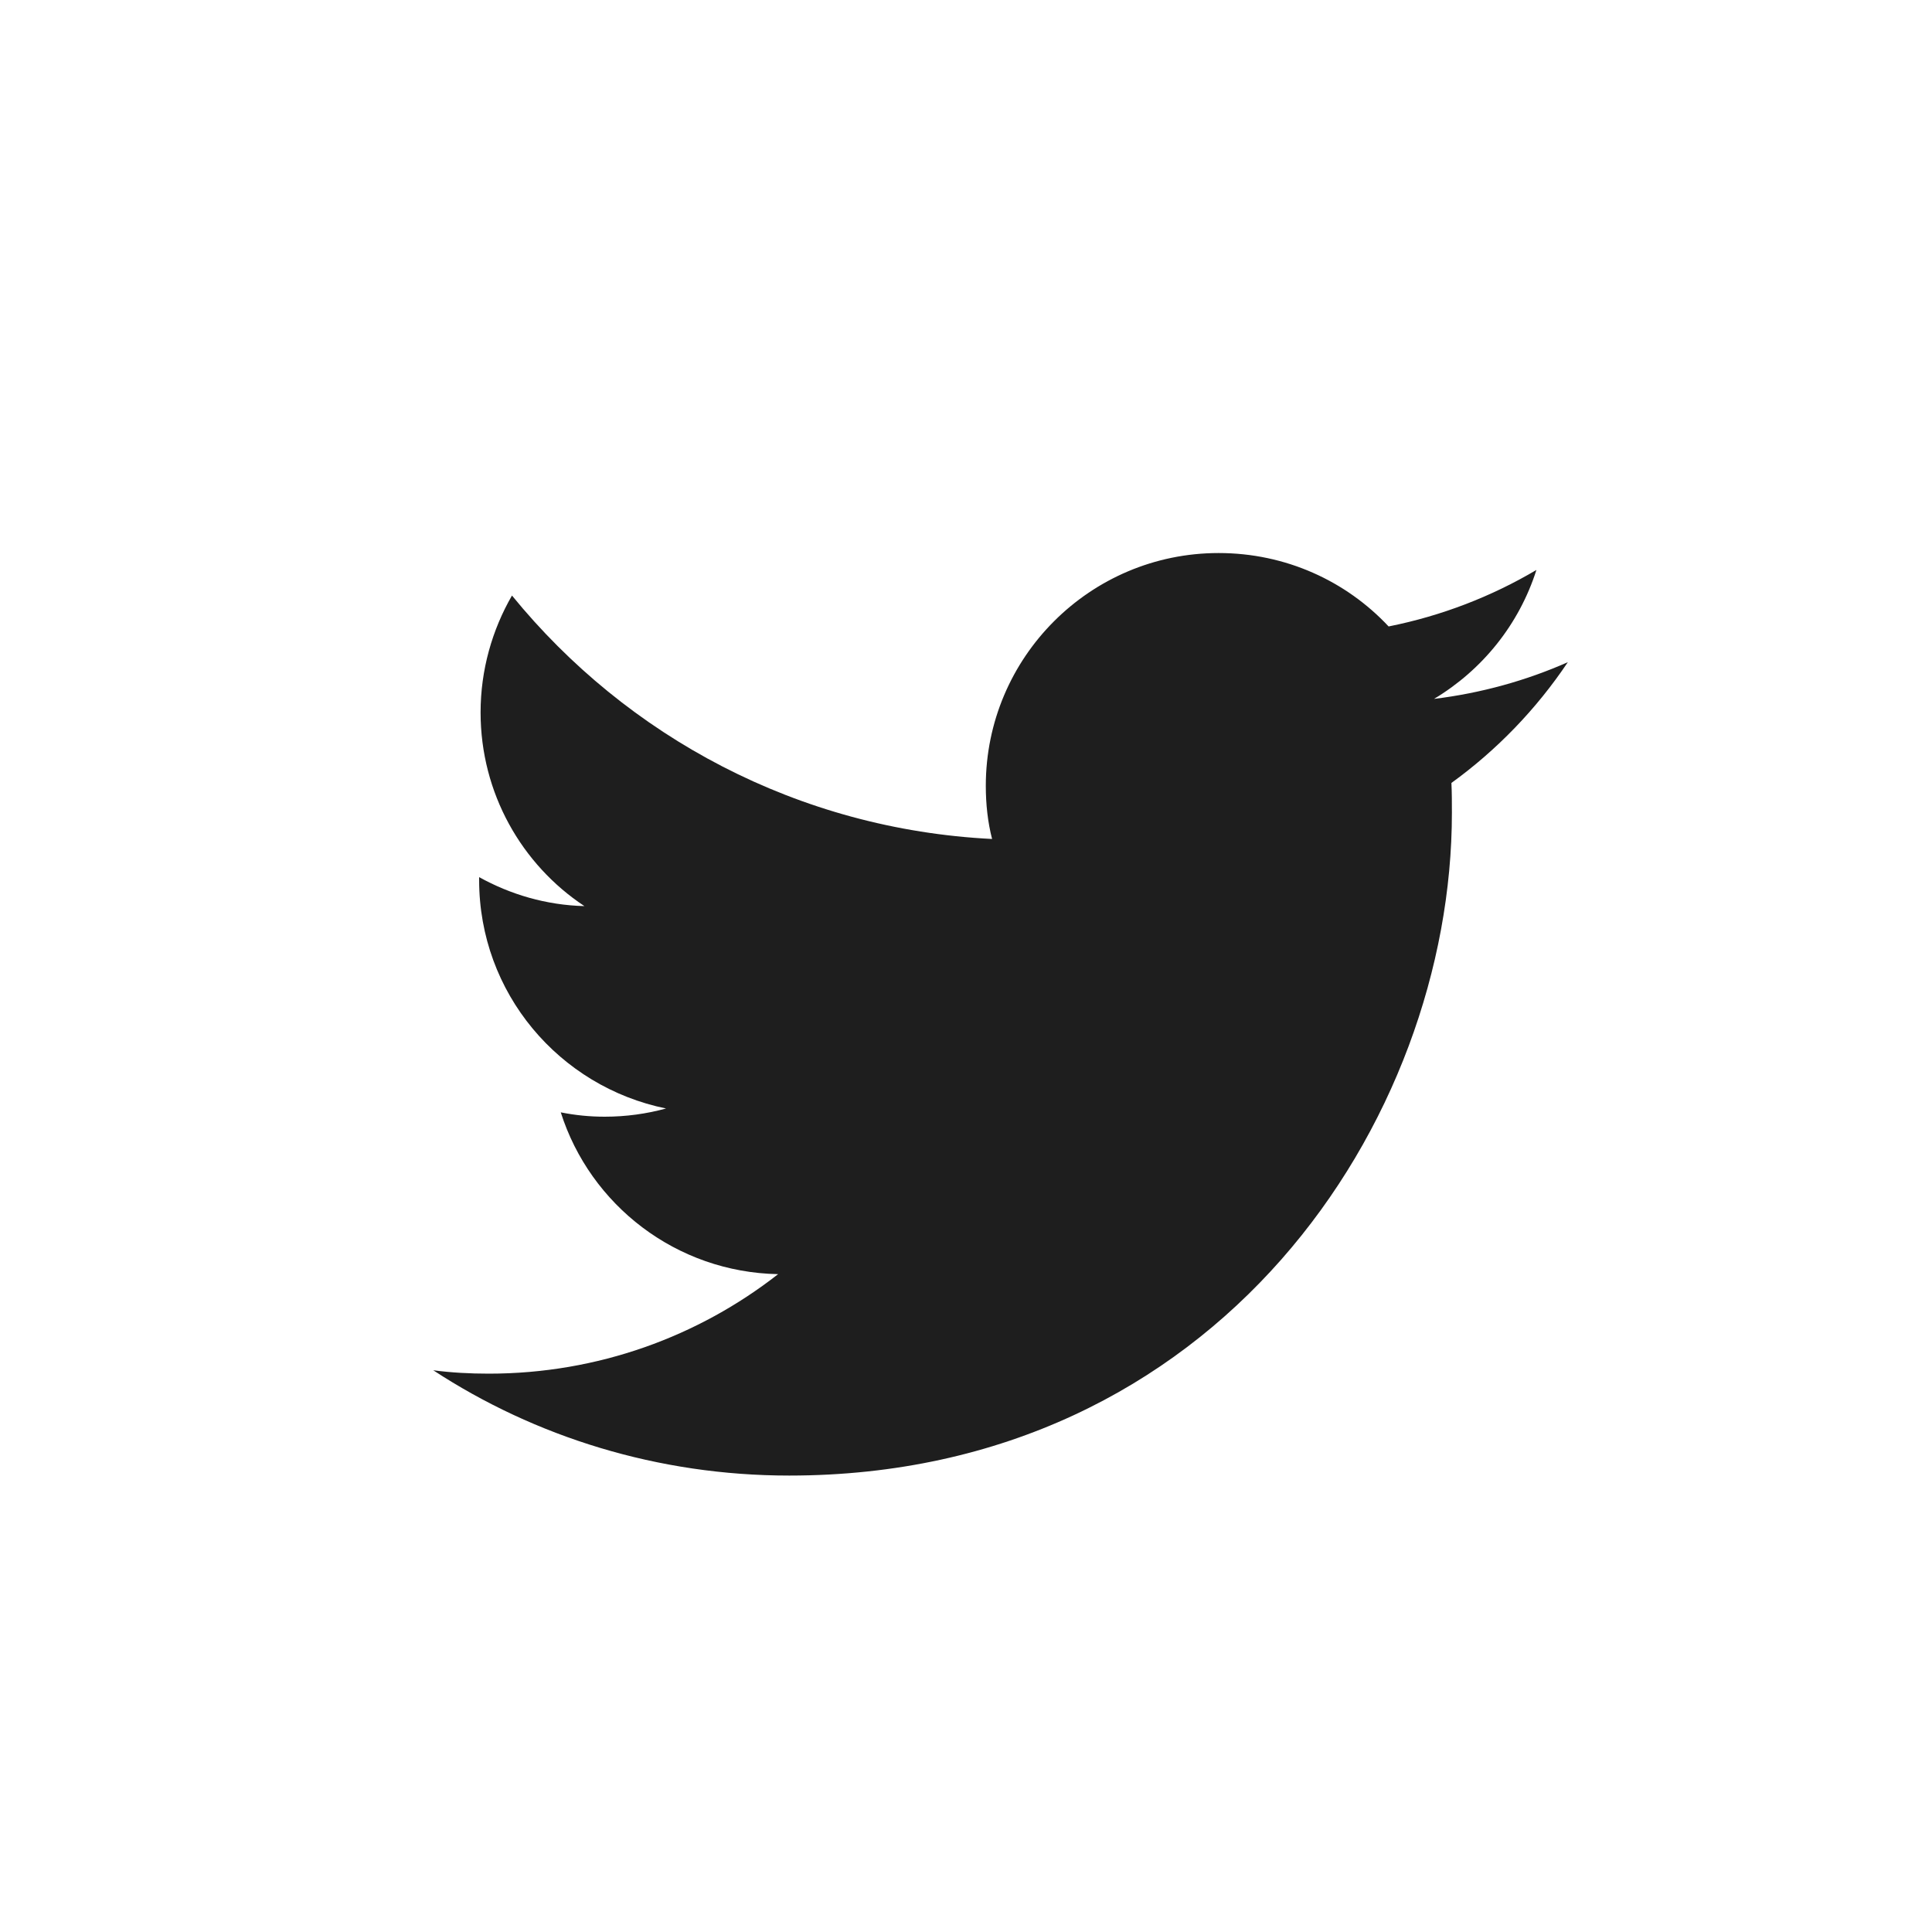
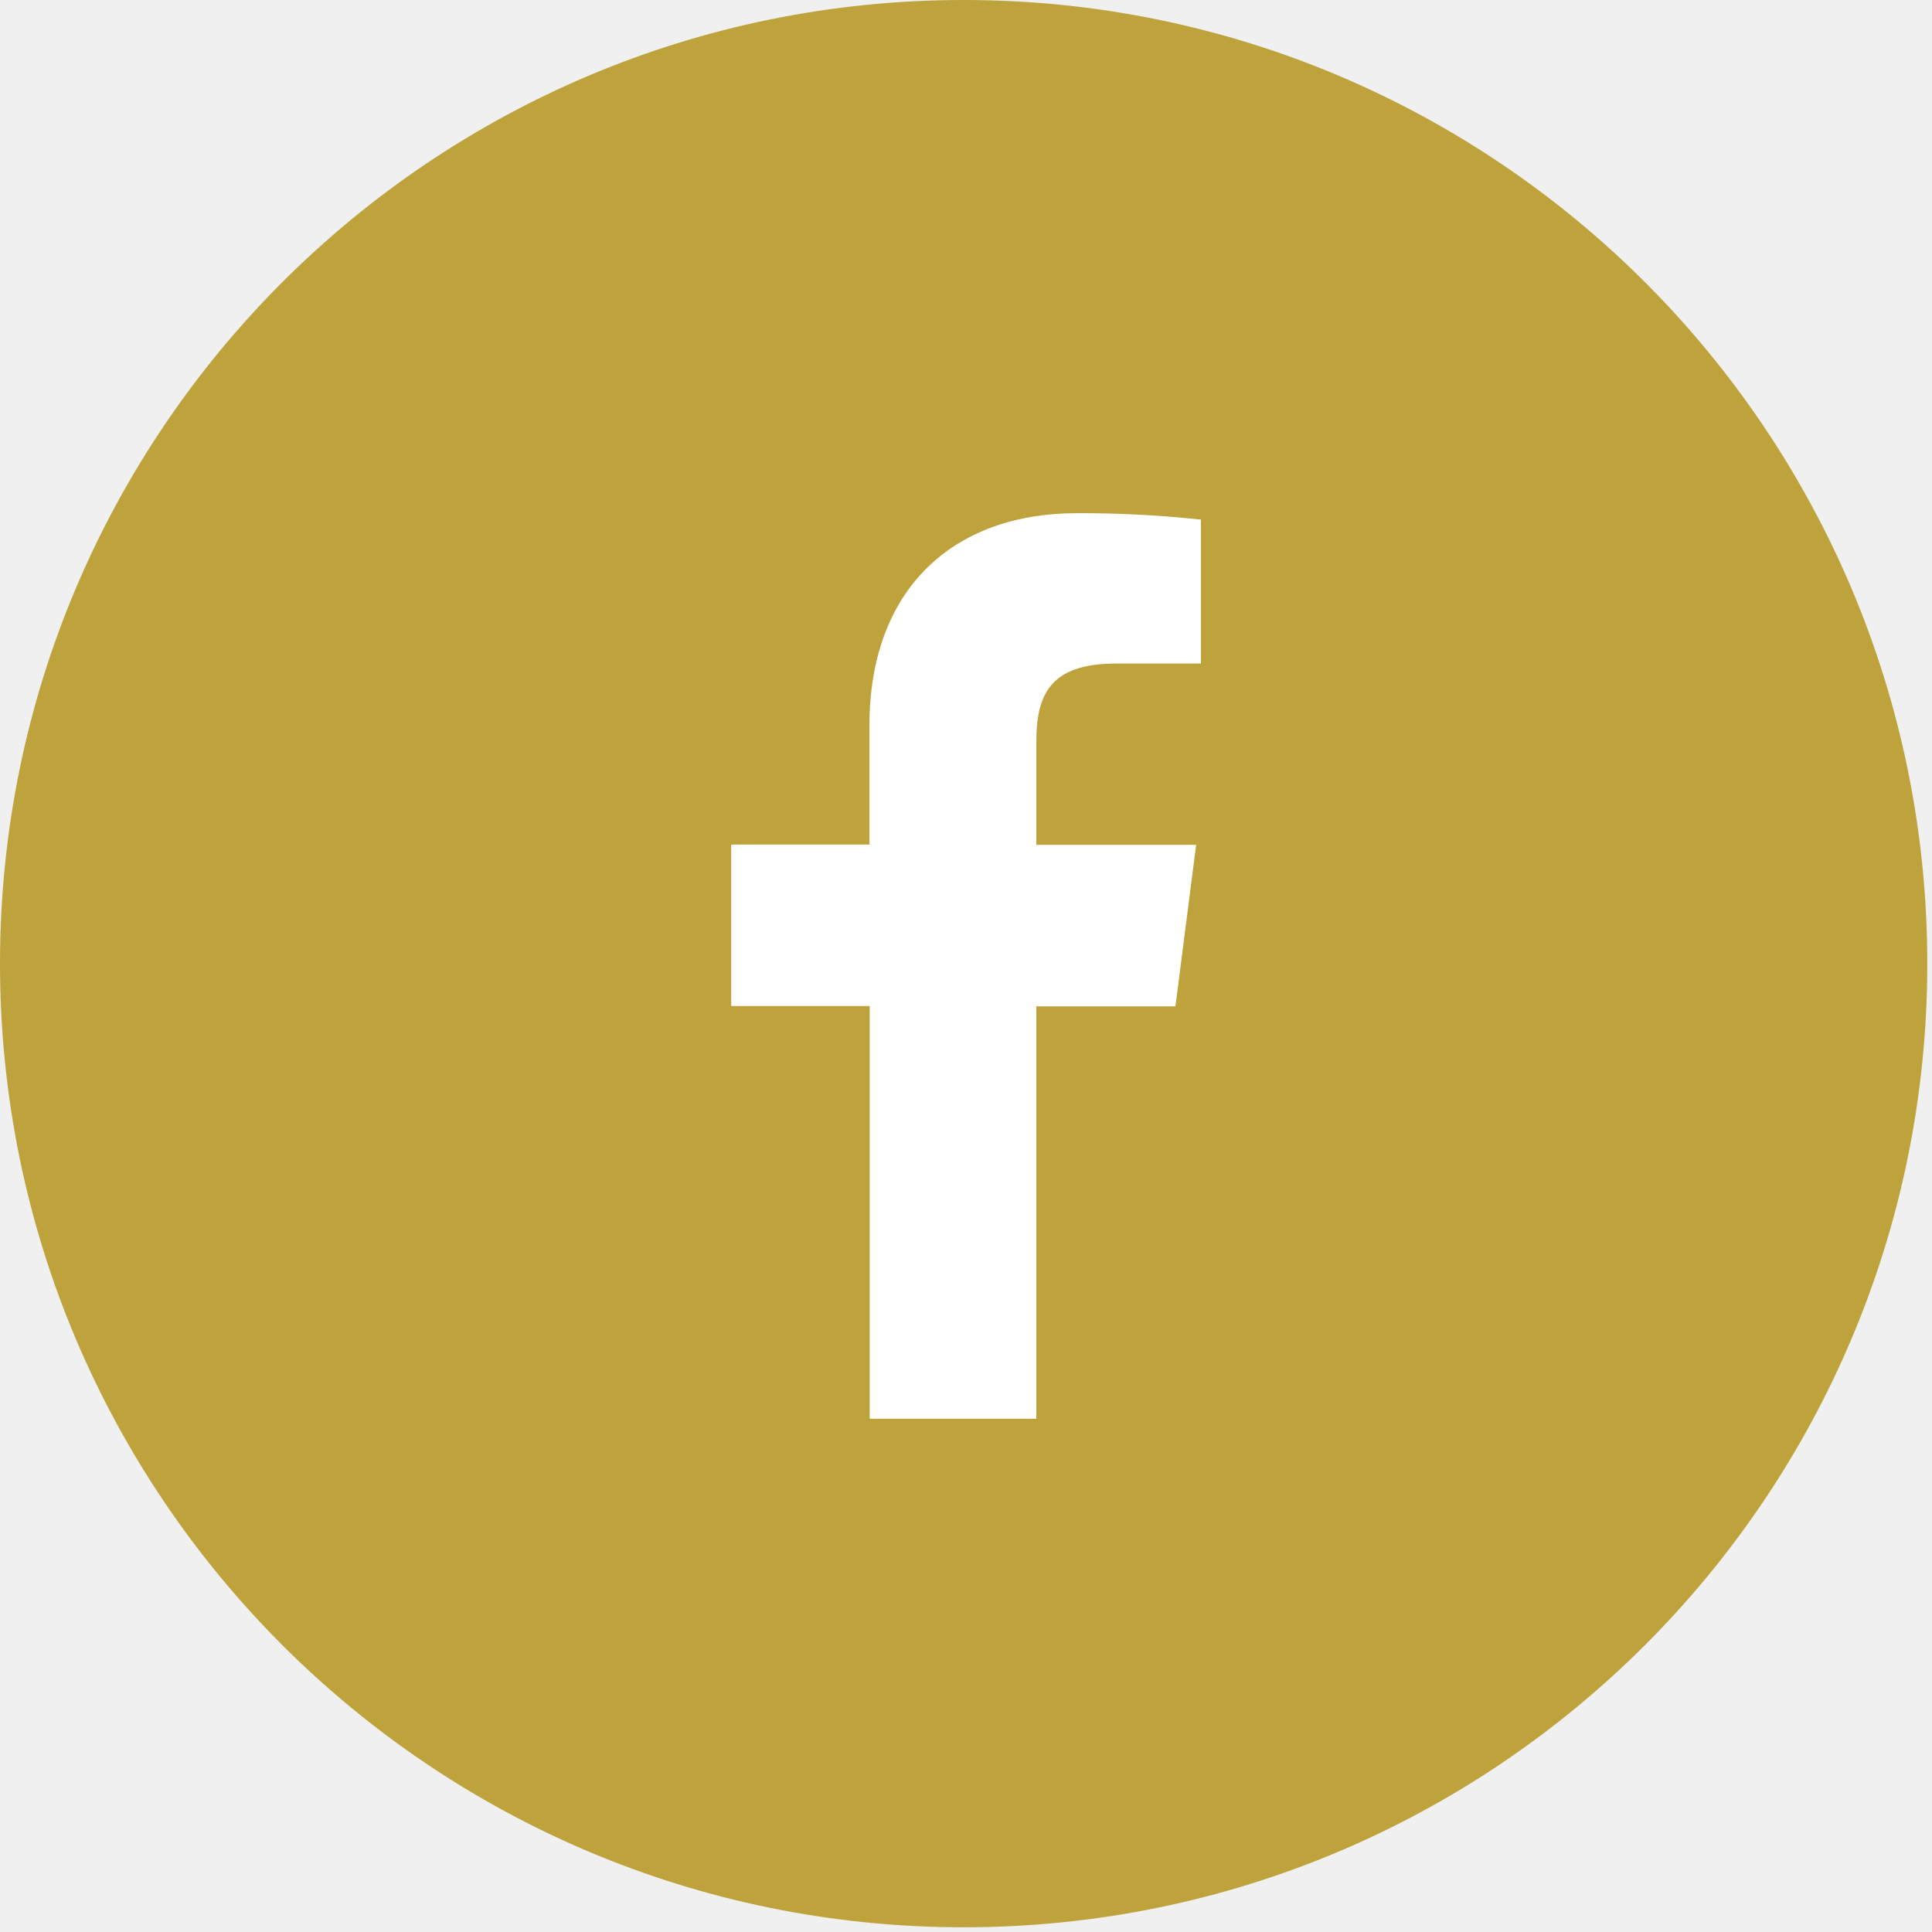
- <svg xmlns="http://www.w3.org/2000/svg" width="20" height="20" viewBox="0 0 20 20" fill="none">
-   <rect width="20" height="20" fill="white" />
-   <path d="M8.17 15.275C12.605 15.275 15.03 11.6 15.03 8.415C15.03 8.31 15.03 8.205 15.025 8.105C15.495 7.765 15.905 7.34 16.23 6.855C15.8 7.045 15.335 7.175 14.845 7.235C15.345 6.935 15.725 6.465 15.905 5.9C15.44 6.175 14.925 6.375 14.375 6.485C13.935 6.015 13.31 5.725 12.615 5.725C11.285 5.725 10.205 6.805 10.205 8.135C10.205 8.325 10.225 8.51 10.27 8.685C8.265 8.585 6.49 7.625 5.3 6.165C5.095 6.52 4.975 6.935 4.975 7.375C4.975 8.21 5.4 8.95 6.05 9.38C5.655 9.37 5.285 9.26 4.96 9.08C4.96 9.09 4.96 9.1 4.96 9.11C4.96 10.28 5.79 11.25 6.895 11.475C6.695 11.53 6.48 11.56 6.26 11.56C6.105 11.56 5.955 11.545 5.805 11.515C6.11 12.475 7 13.17 8.055 13.19C7.23 13.835 6.19 14.22 5.06 14.22C4.865 14.22 4.675 14.21 4.485 14.185C5.54 14.875 6.81 15.275 8.17 15.275Z" fill="#1E1E1E" />
+ <svg xmlns="http://www.w3.org/2000/svg" width="32" height="32" viewBox="0 0 32 32" fill="none">
+   <circle cx="15.961" cy="15.961" r="15.961" fill="#BEA23C" />
+   <path d="M17.165 23.498V16.668H19.469L19.812 13.993H17.165V12.29C17.165 11.518 17.38 10.99 18.487 10.99H19.891V8.606C19.208 8.533 18.522 8.497 17.835 8.5C15.798 8.5 14.4 9.743 14.4 12.026V13.989H12.111V16.663H14.405V23.498H17.165Z" fill="white" />
</svg>
